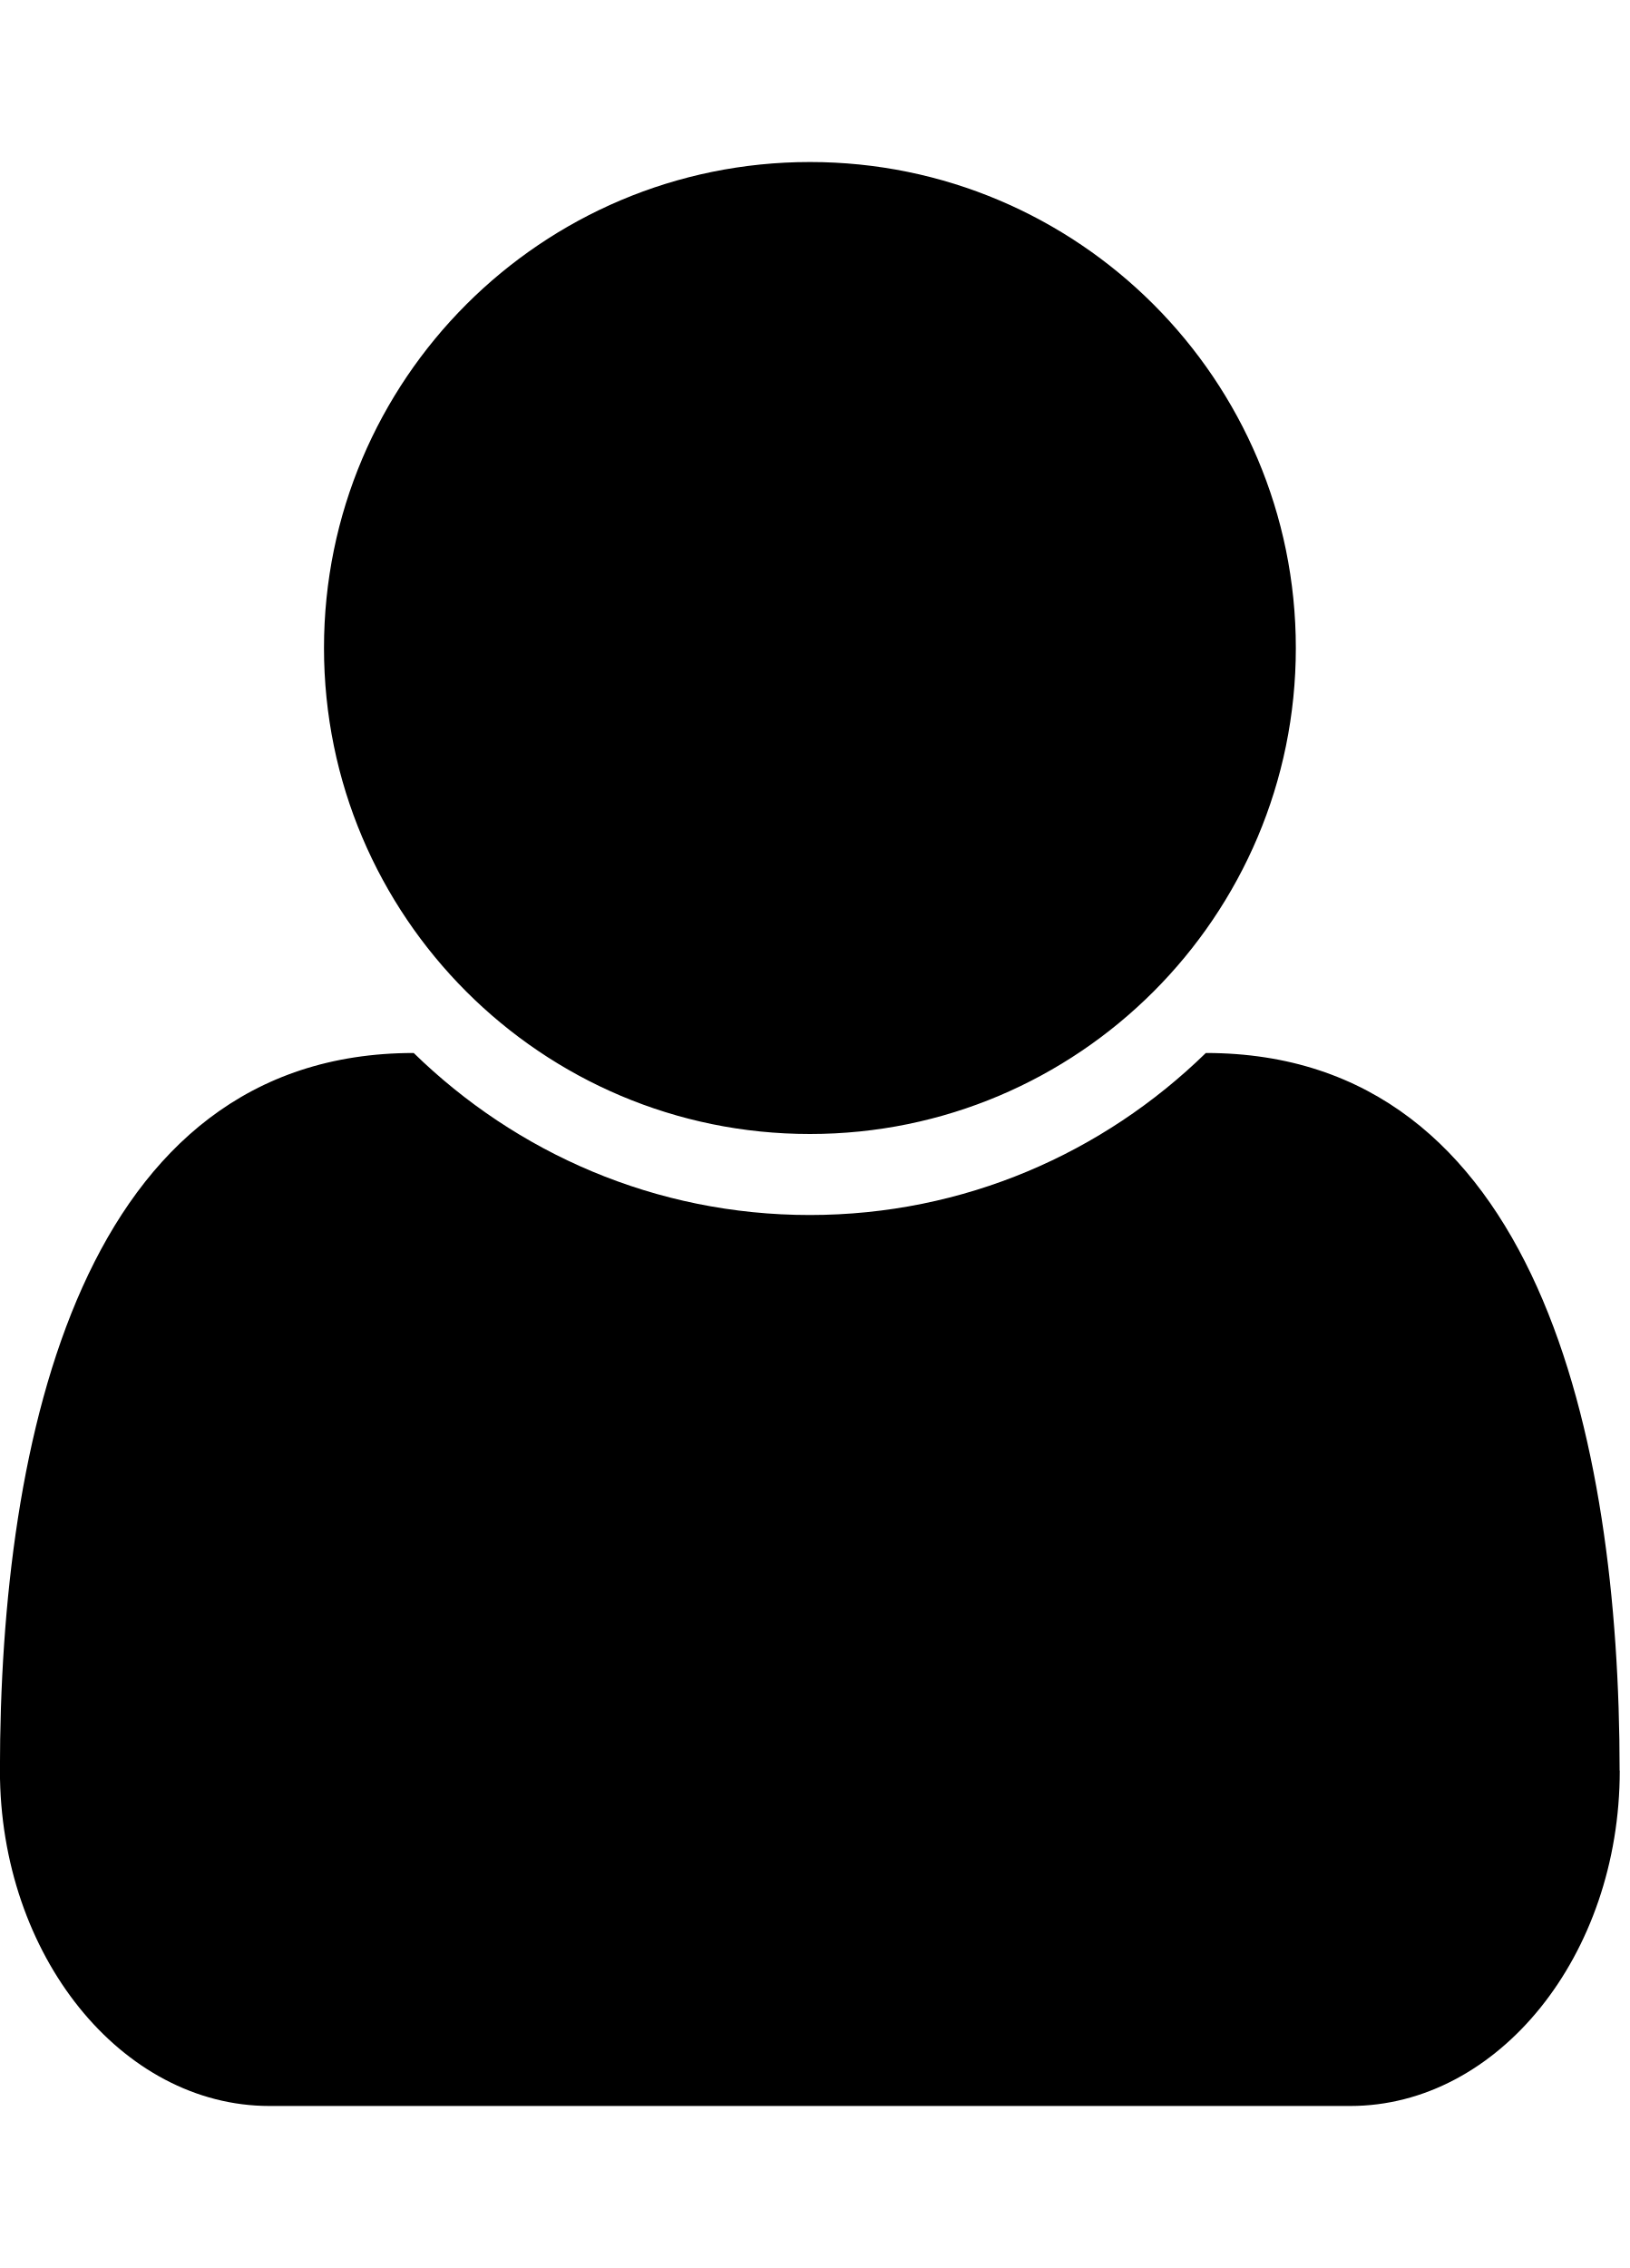
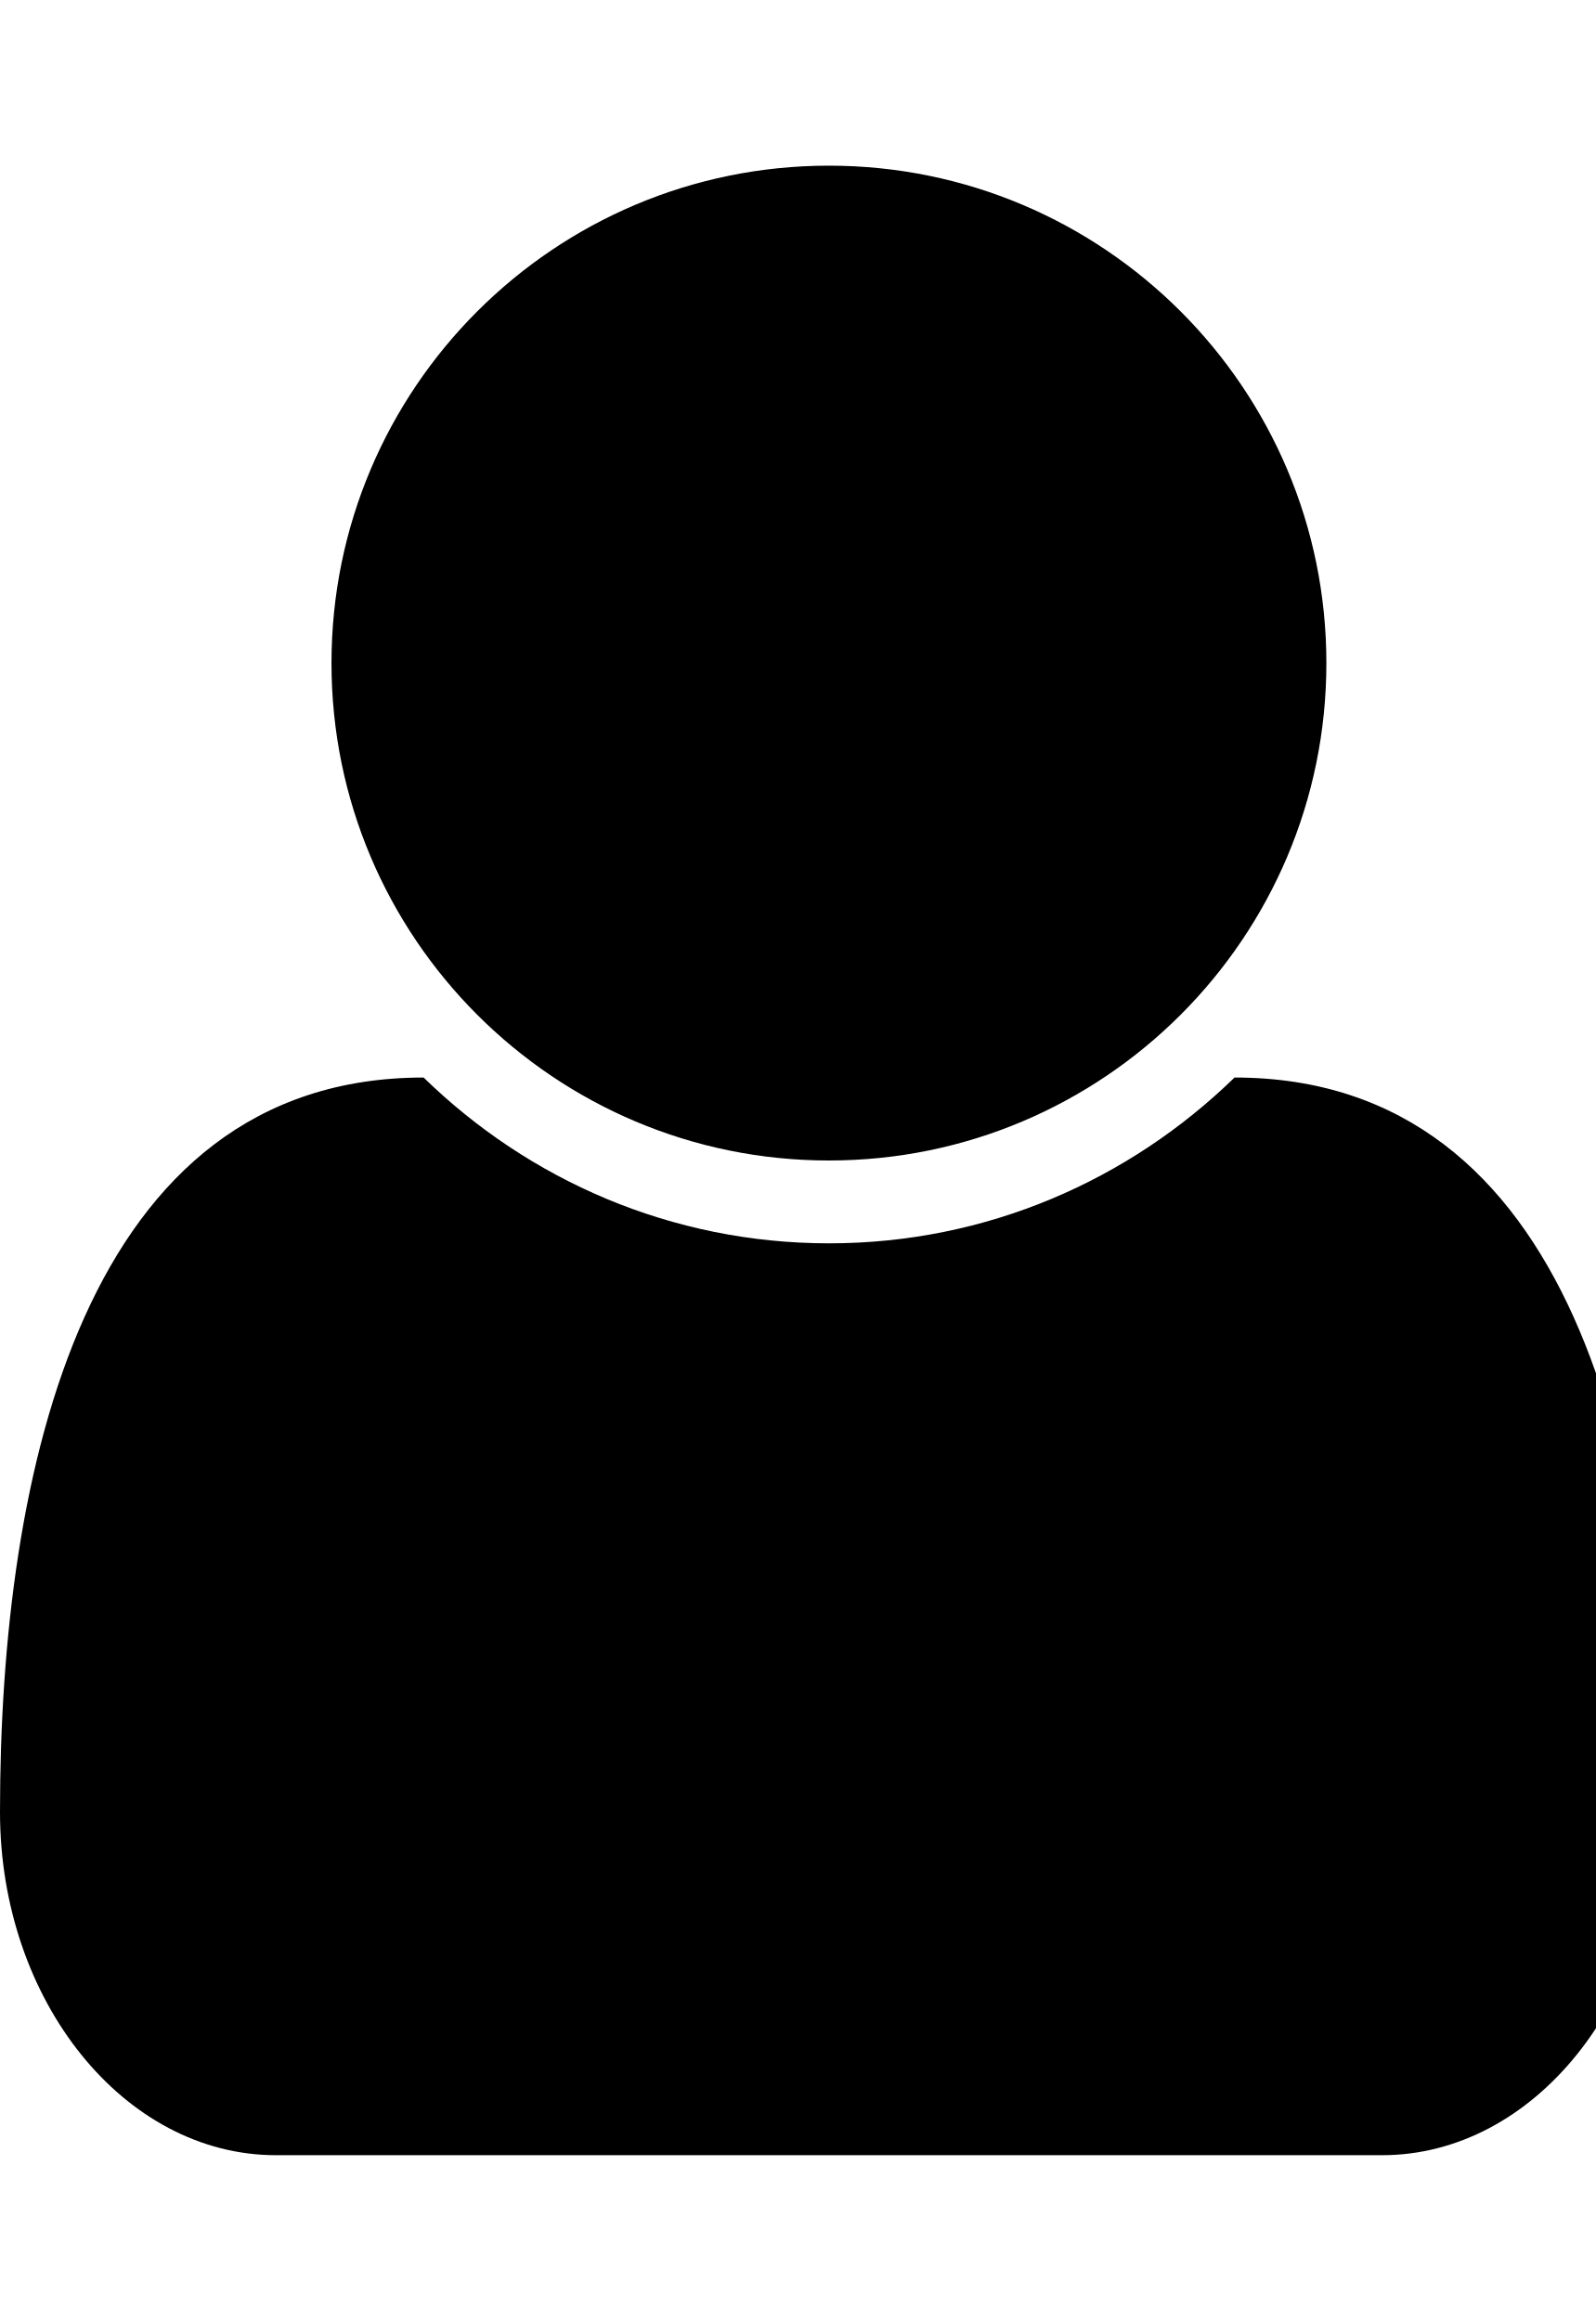
- <svg xmlns="http://www.w3.org/2000/svg" version="1.1" width="23" height="32" viewBox="0 0 23 32">
-   <path d="M22.857 24.982c0 2.607-1.714 4.732-3.804 4.732h-15.25c-2.089 0-3.804-2.125-3.804-4.732 0-4.696 1.161-10.125 5.839-10.125 1.446 1.411 3.411 2.286 5.589 2.286s4.143-0.875 5.589-2.286c4.679 0 5.839 5.429 5.839 10.125zM18.286 9.143c0 3.786-3.071 6.857-6.857 6.857s-6.857-3.071-6.857-6.857 3.071-6.857 6.857-6.857 6.857 3.071 6.857 6.857z" />
+ <svg xmlns="http://www.w3.org/2000/svg" version="1.1" width="11" height="16" viewBox="0 0 11 16">
+   <path d="M11.429 12.491c0 1.304-0.857 2.366-1.902 2.366h-7.625c-1.045 0-1.902-1.063-1.902-2.366 0-2.348 0.58-5.063 2.92-5.063 0.723 0.705 1.705 1.143 2.795 1.143s2.071-0.438 2.795-1.143c2.339 0 2.92 2.714 2.92 5.063zM9.143 4.571c0 1.893-1.536 3.429-3.429 3.429s-3.429-1.536-3.429-3.429 1.536-3.429 3.429-3.429 3.429 1.536 3.429 3.429z" />
</svg>
